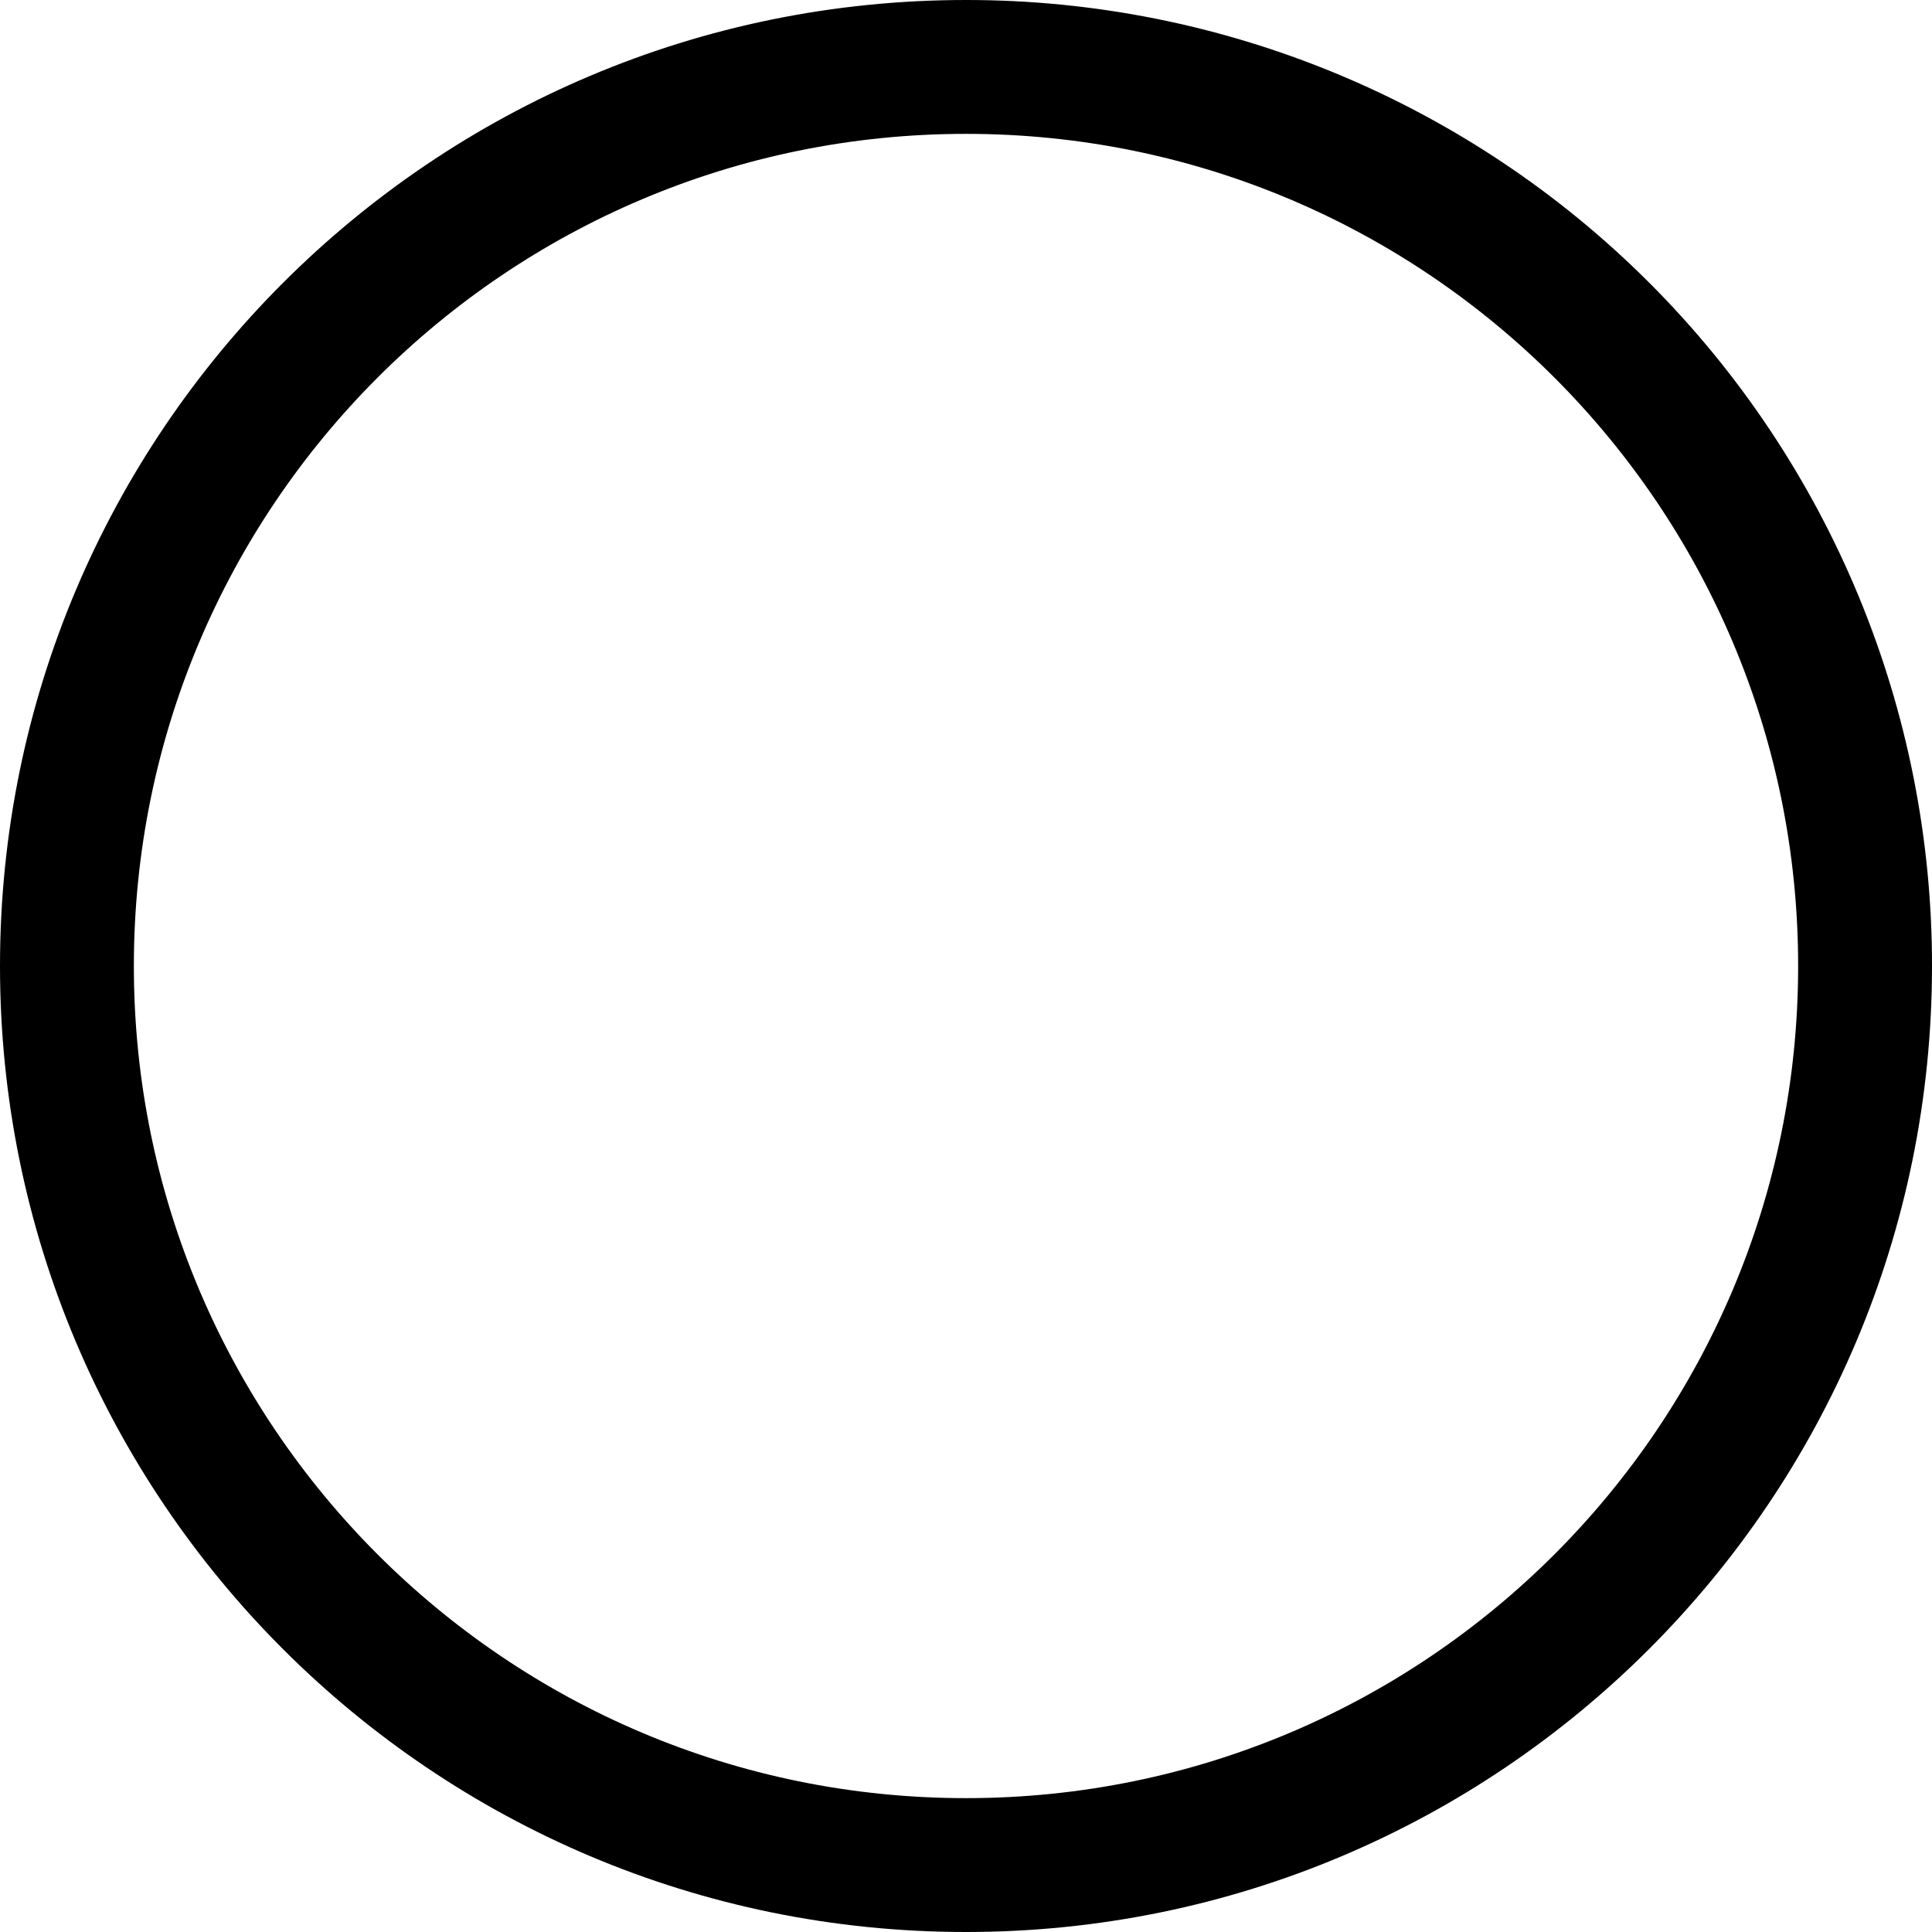
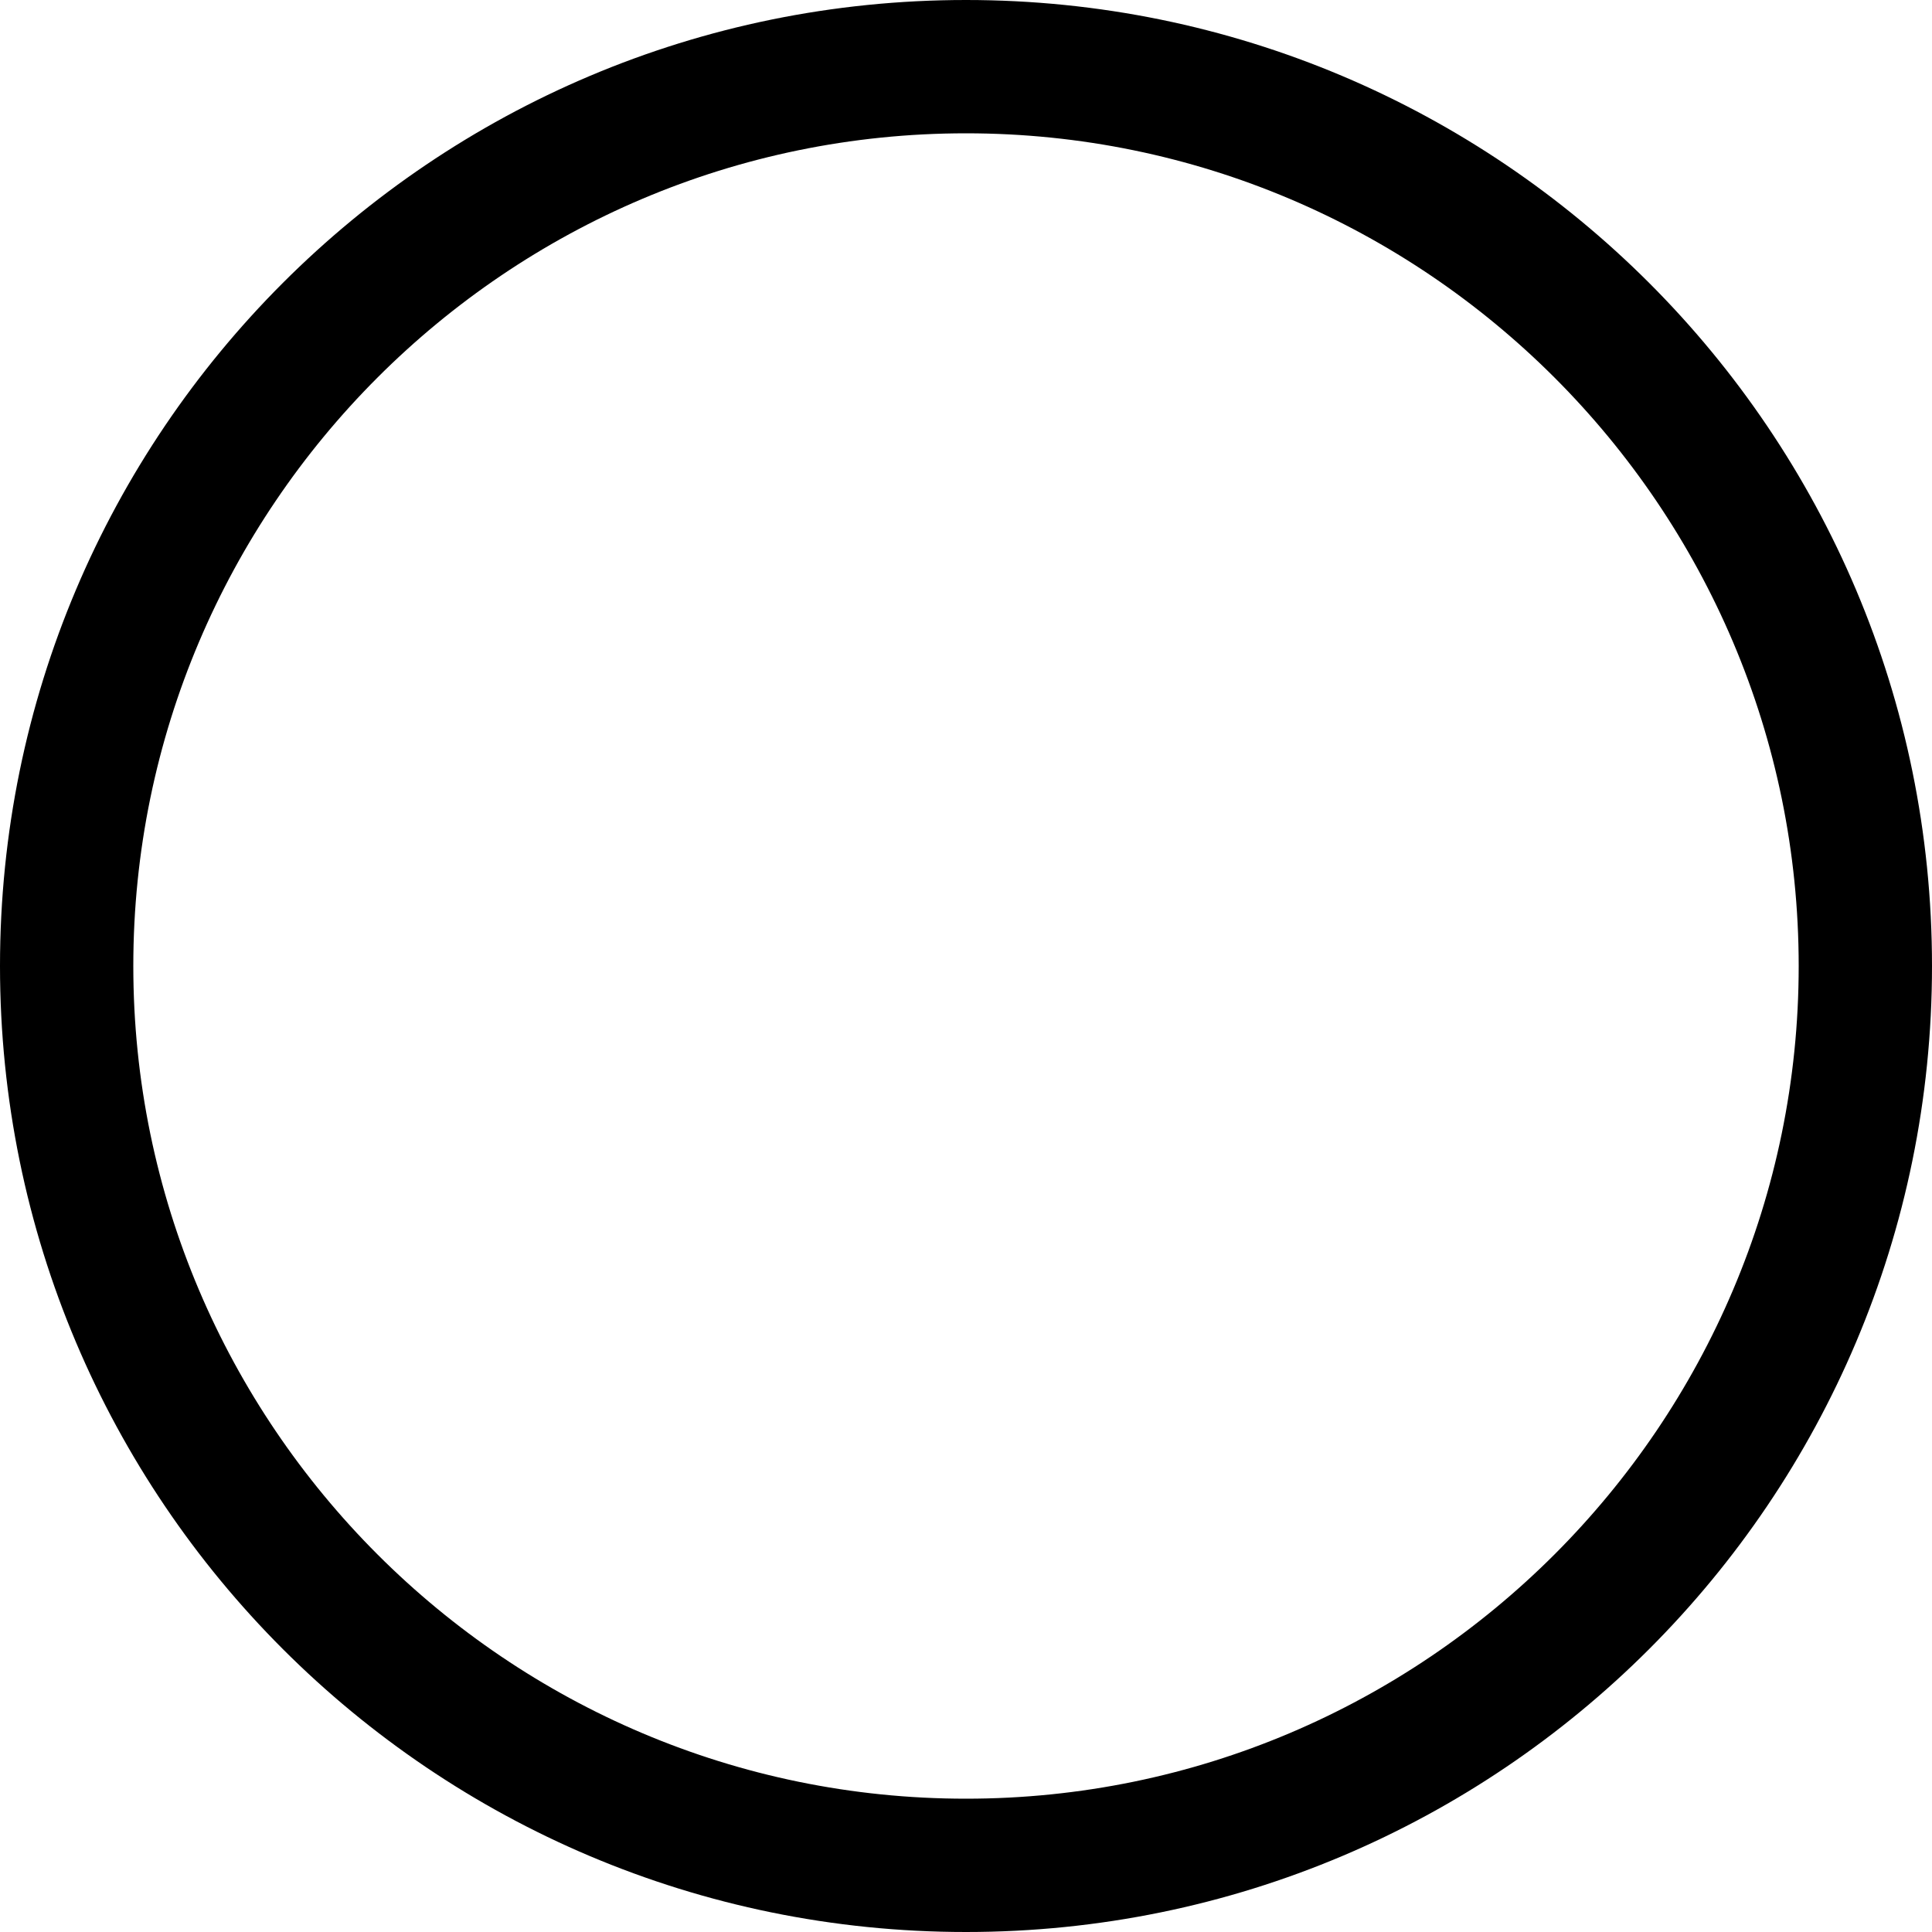
- <svg xmlns="http://www.w3.org/2000/svg" id="maskmode-ellipsis" width="100%" height="100%" viewBox="0 0 14 14">
-   <path d="M1047,1725a7,7,0,1,0,7,7A6.995,6.995,0,0,0,1047,1725Zm0,0.97a6.03,6.03,0,1,1-6.03,6.03A6.03,6.03,0,0,1,1047,1725.97Z" transform="translate(-1040 -1725)" />
+ <svg xmlns="http://www.w3.org/2000/svg" id="ico-maskmode-ellipsis" preserveAspectRatio="xMidYMid" width="100%" height="100%" viewBox="0 0 14 14">
+   <path d="M7.000,0.000 C3.133,0.000 0.000,3.133 0.000,7.000 C0.000,10.867 3.133,14.000 7.000,14.000 C10.867,14.000 14.000,10.867 14.000,7.000 C14.000,3.133 10.867,0.000 7.000,0.000 ZM7.000,0.966 C10.326,0.966 13.034,3.674 13.034,7.000 C13.034,10.326 10.326,13.034 7.000,13.034 C3.674,13.034 0.966,10.326 0.966,7.000 C0.966,3.674 3.674,0.966 7.000,0.966 Z" />
</svg>
